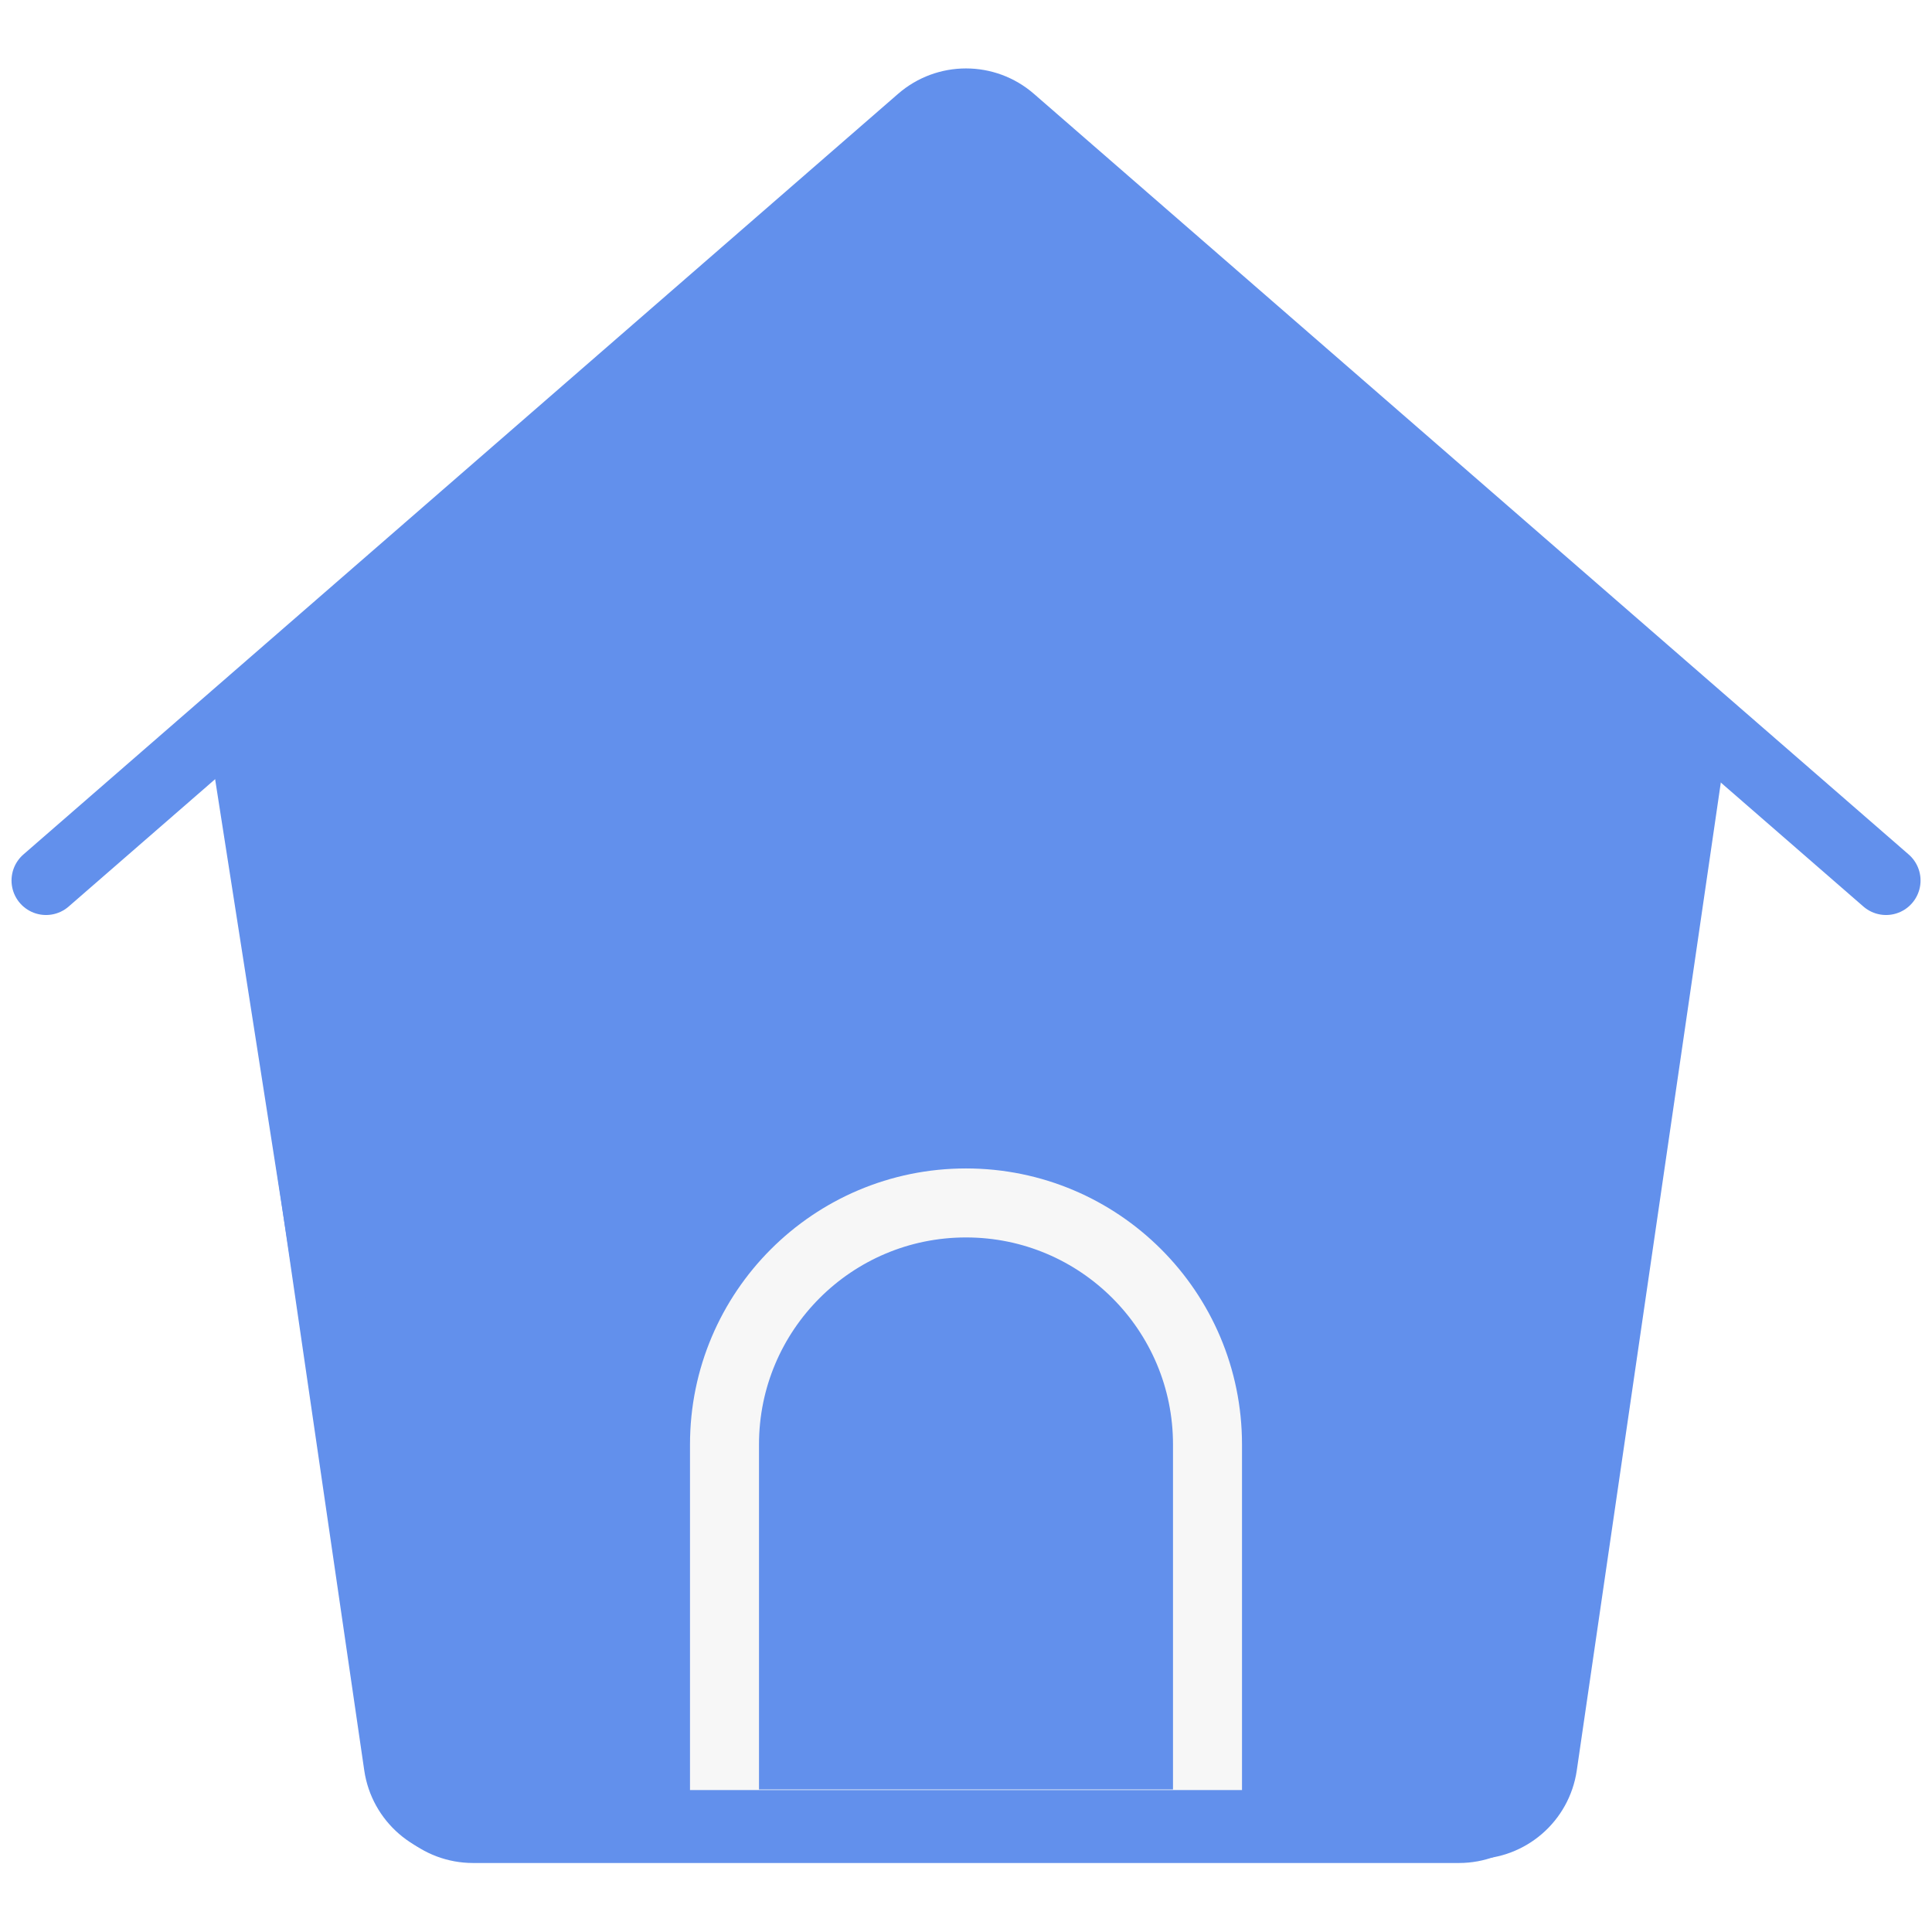
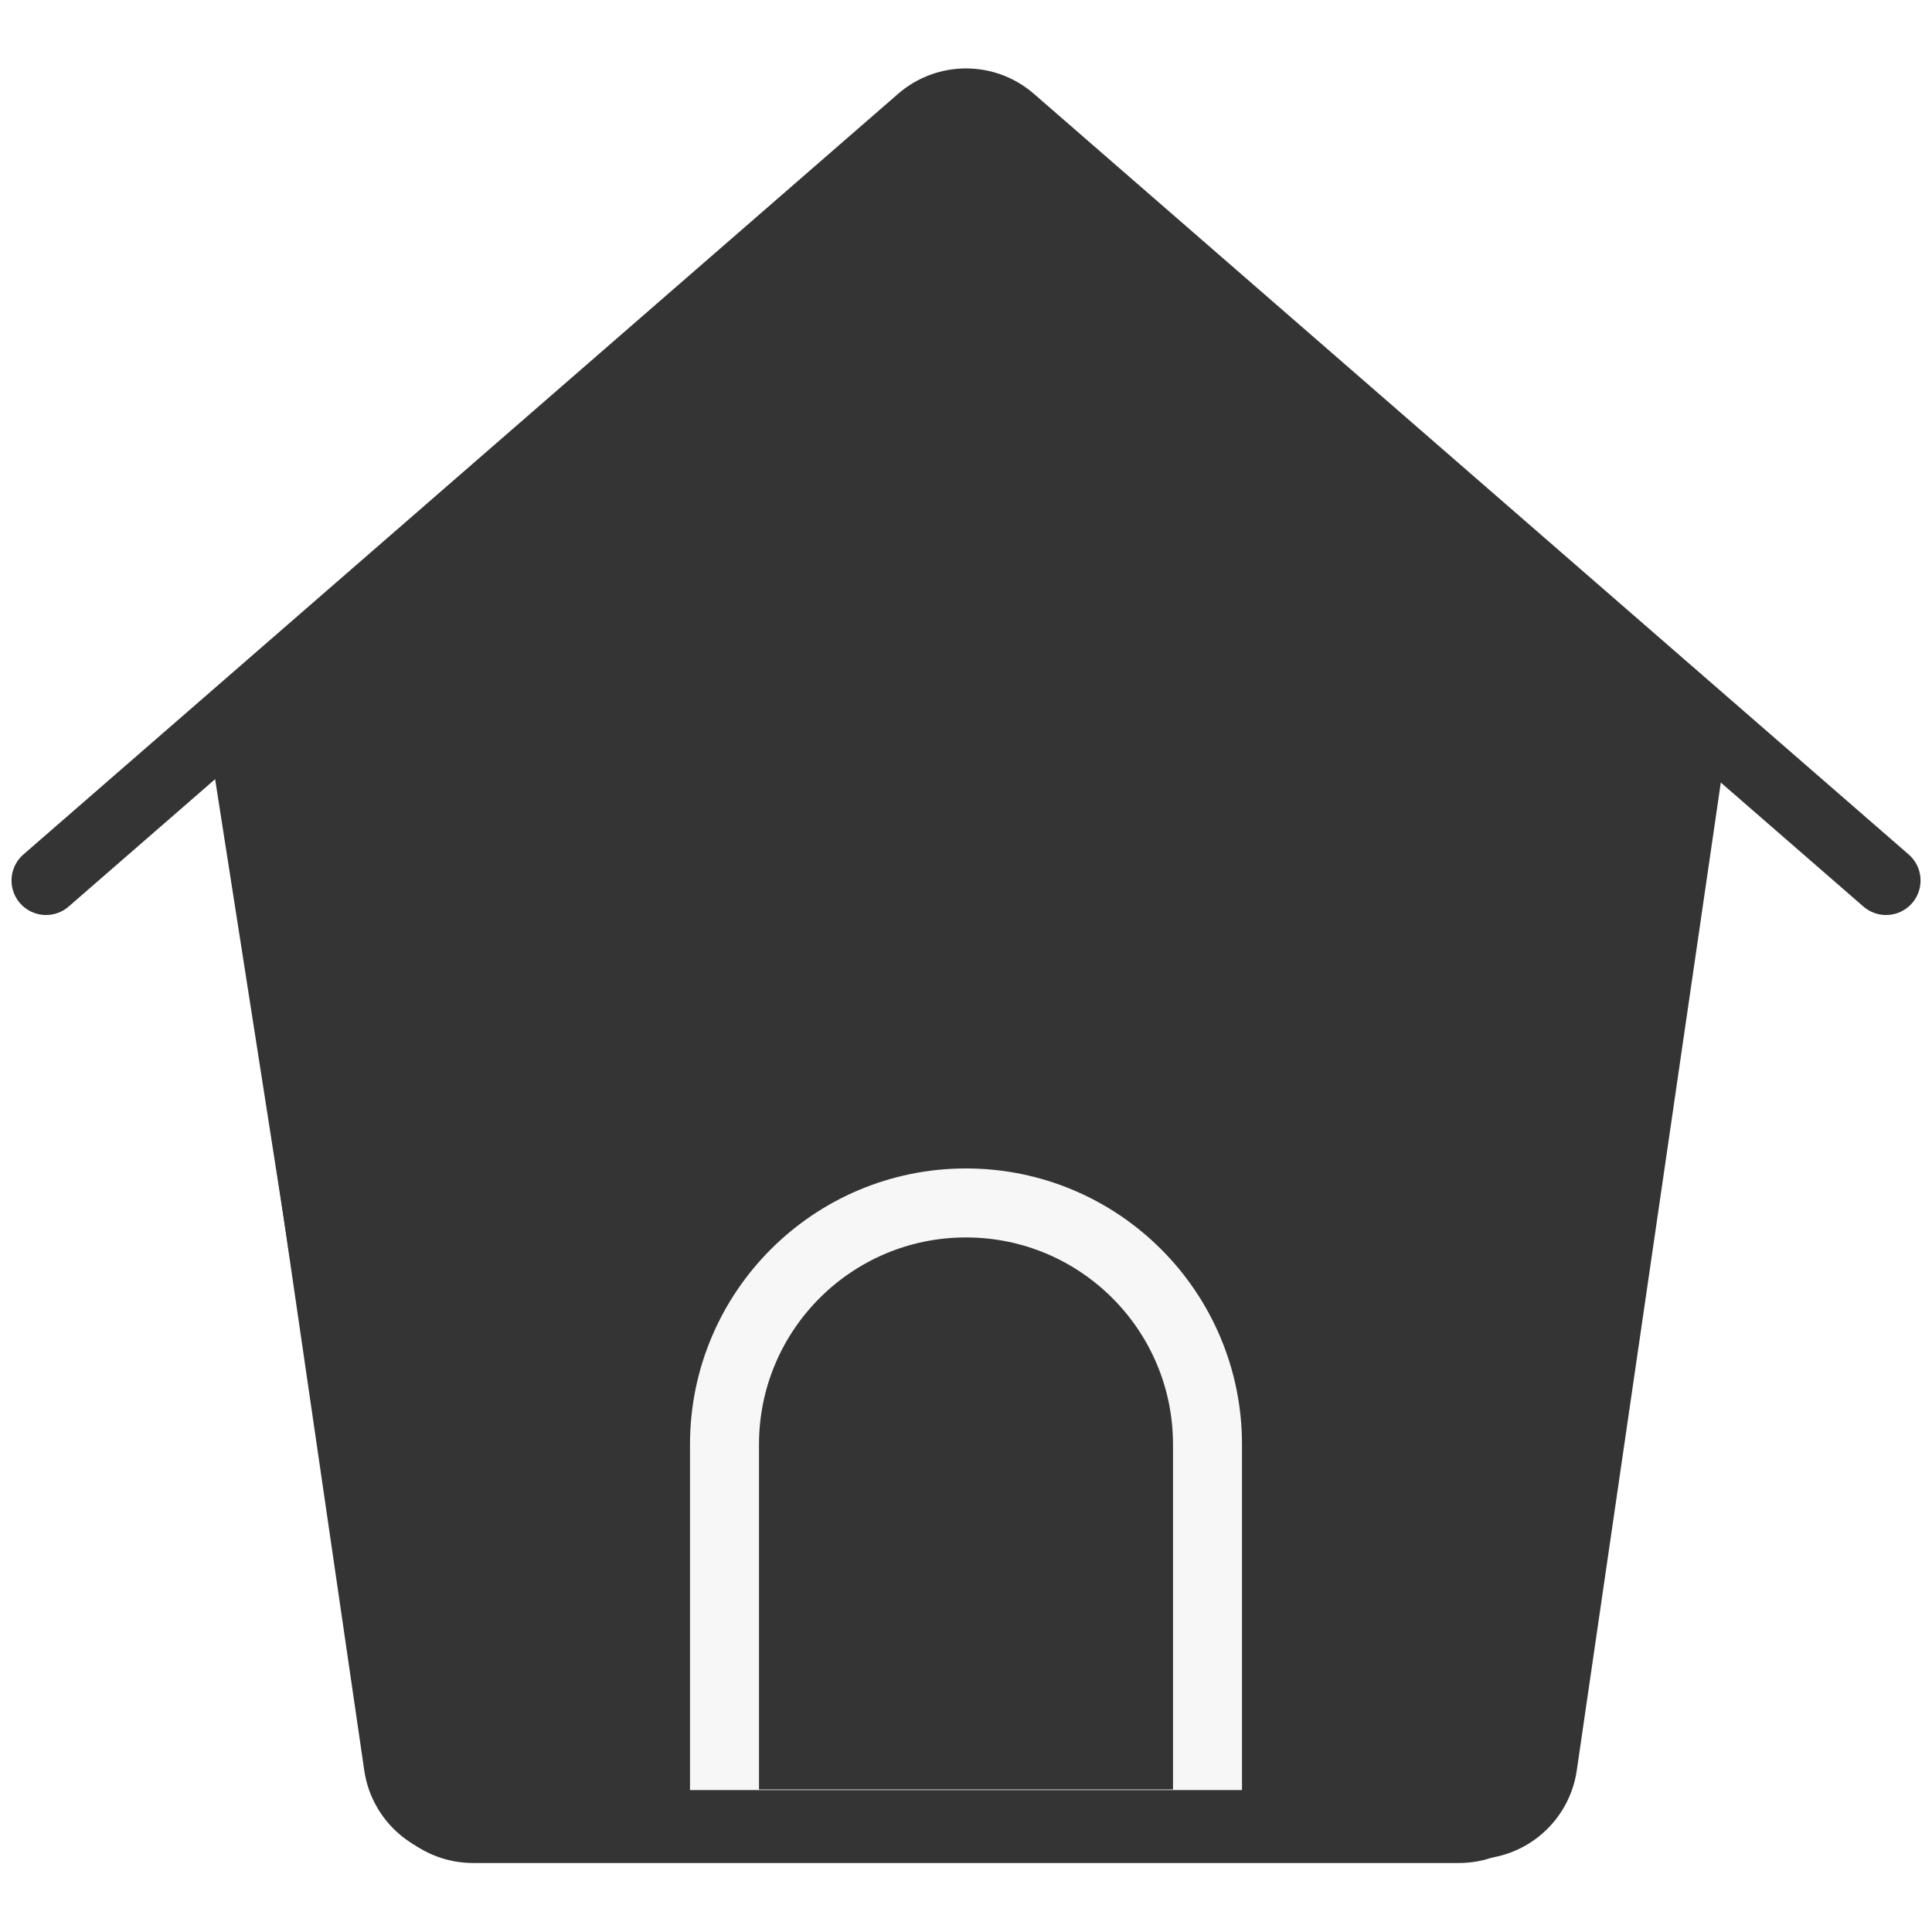
<svg xmlns="http://www.w3.org/2000/svg" width="23" height="23" viewBox="0 0 28 27" fill="none">
-   <path d="M13.349 1.558L3.923 9.637C3.66 9.863 3.533 10.208 3.586 10.551L5.868 25.154C5.944 25.641 6.363 26 6.856 26H21.144C21.637 26 22.056 25.641 22.132 25.154L24.414 10.551C24.467 10.208 24.34 9.863 24.077 9.637L14.651 1.558C14.276 1.237 13.724 1.237 13.349 1.558Z" fill="#6290EC" stroke="#6290EC" />
-   <path d="M10.5 20.434C10.5 18.501 12.067 16.934 14 16.934C15.933 16.934 17.5 18.501 17.5 20.434V25.934H10.5V20.434Z" fill="#6290EC" stroke="#F7F7F7" />
-   <path d="M3.565 9.943L5.774 25.087C5.846 25.578 6.267 25.943 6.764 25.943H21.367C21.864 25.943 22.285 25.578 22.357 25.087L24.565 9.943" stroke="#6290EC" stroke-linecap="round" />
-   <path d="M0.667 12.261L13.344 1.237C13.72 0.91 14.28 0.91 14.656 1.237L27.334 12.261" stroke="#6290EC" stroke-linecap="round" />
+   <path d="M13.349 1.558L3.923 9.637C3.66 9.863 3.533 10.208 3.586 10.551L5.868 25.154C5.944 25.641 6.363 26 6.856 26H21.144C21.637 26 22.056 25.641 22.132 25.154L24.414 10.551C24.467 10.208 24.34 9.863 24.077 9.637L14.651 1.558C14.276 1.237 13.724 1.237 13.349 1.558Z" fill="#343434" stroke="#343434" />
+   <path d="M10.5 20.434C10.5 18.501 12.067 16.934 14 16.934C15.933 16.934 17.5 18.501 17.5 20.434V25.934H10.5V20.434Z" fill="#343434" stroke="#F7F7F7" />
+   <path d="M3.565 9.943L5.774 25.087C5.846 25.578 6.267 25.943 6.764 25.943H21.367C21.864 25.943 22.285 25.578 22.357 25.087L24.565 9.943" stroke="#343434" stroke-linecap="round" />
+   <path d="M0.667 12.261L13.344 1.237C13.72 0.91 14.28 0.91 14.656 1.237L27.334 12.261" stroke="#343434" stroke-linecap="round" />
</svg>
